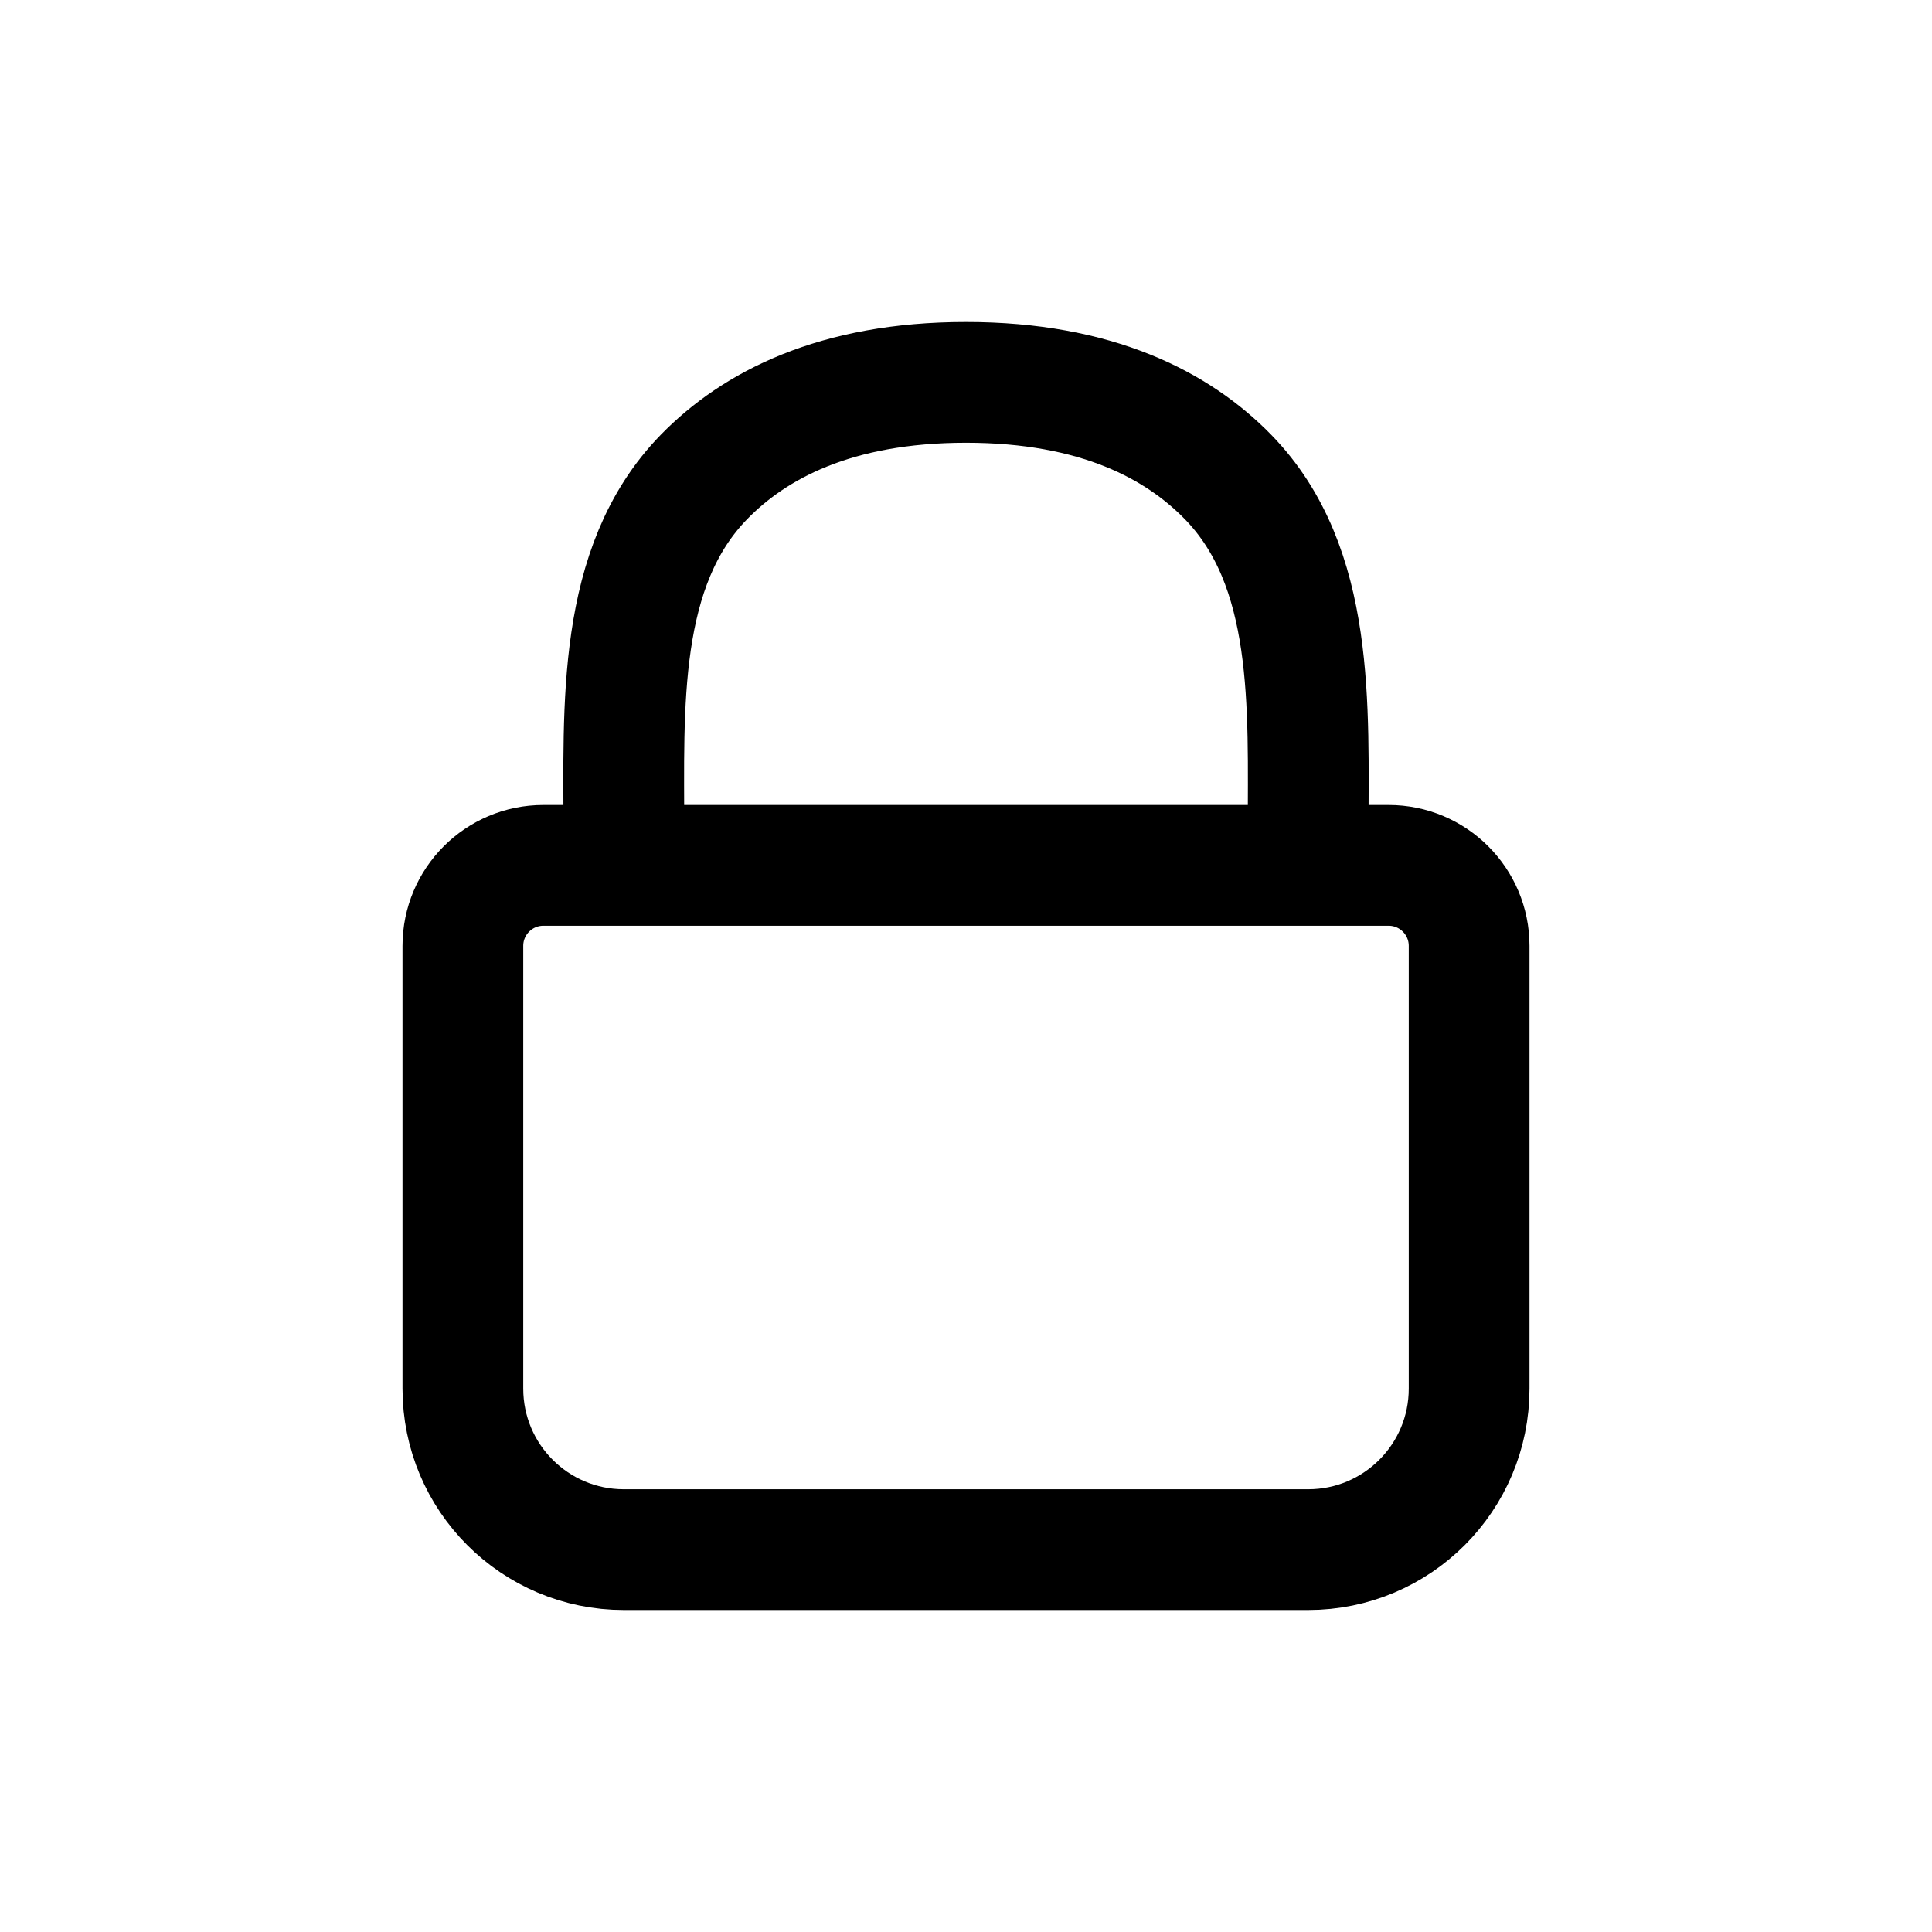
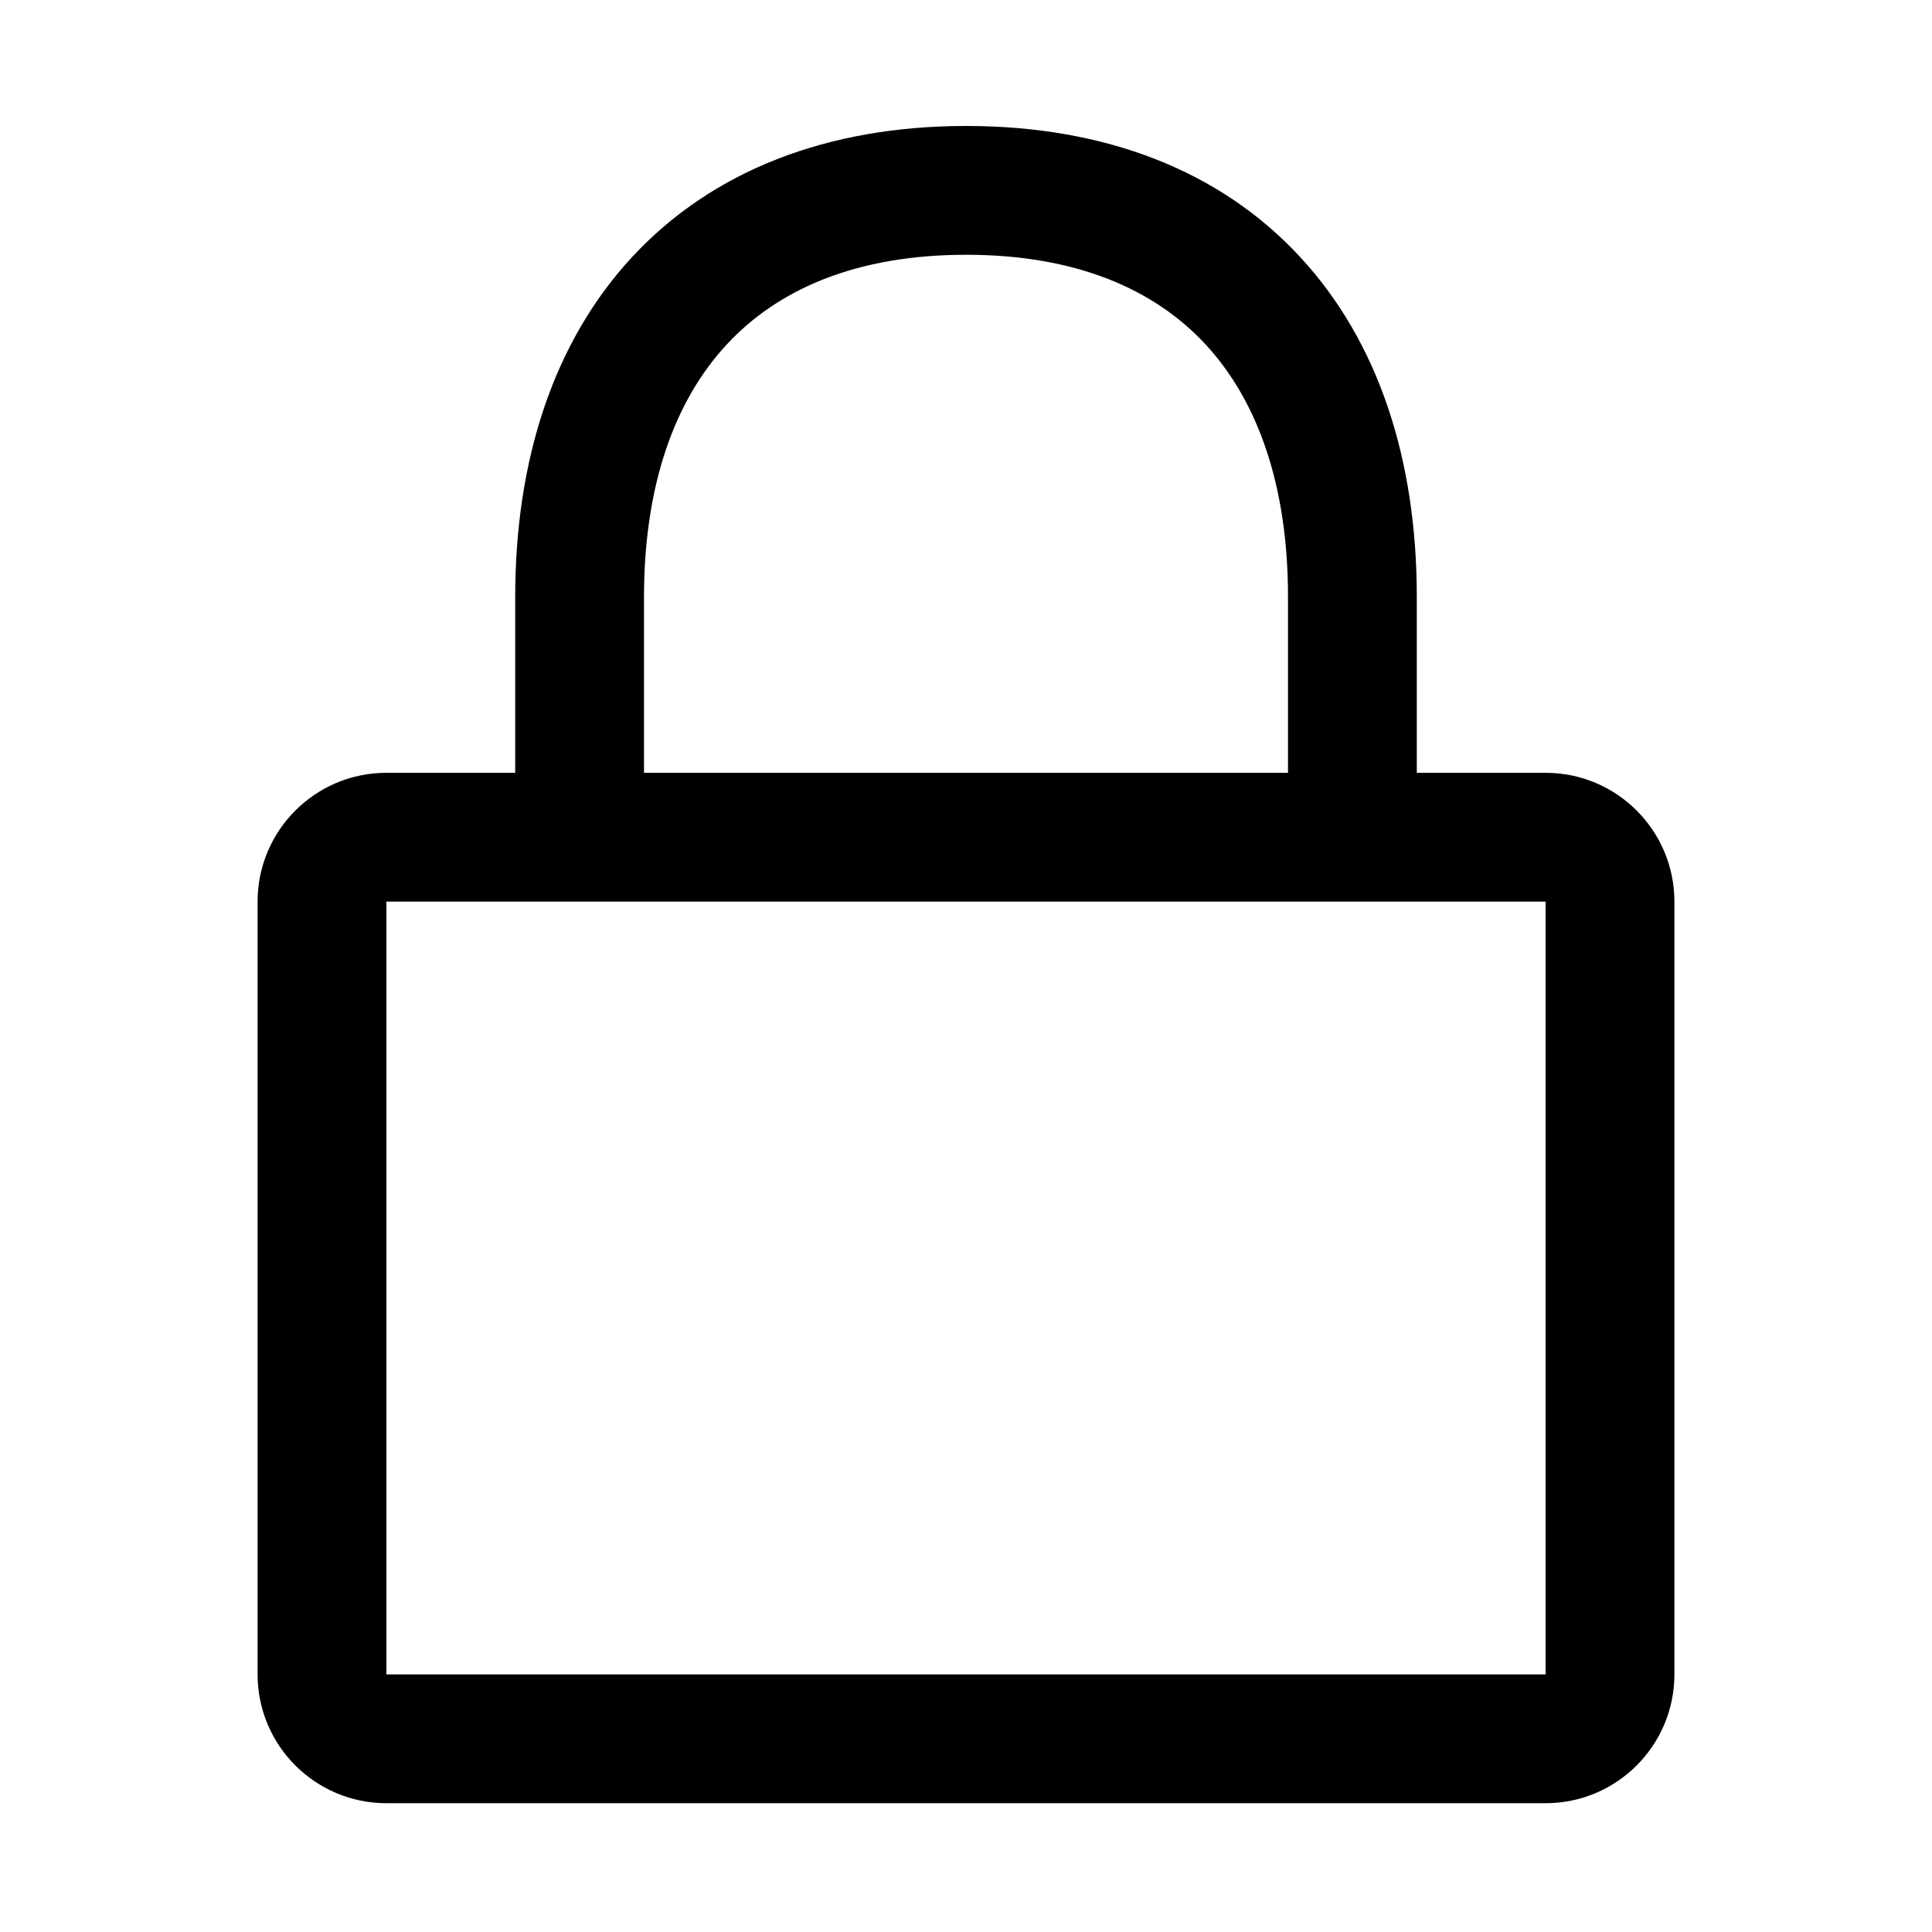
- <svg xmlns="http://www.w3.org/2000/svg" width="24" height="24" fill="none" viewBox="0 0 24 24">
-   <path stroke="currentColor" stroke-linecap="round" stroke-linejoin="round" stroke-width="1.5" d="M5.75 11.75C5.75 11.198 6.198 10.75 6.75 10.75H17.25C17.802 10.75 18.25 11.198 18.25 11.75V17.25C18.25 18.355 17.355 19.25 16.25 19.25H7.75C6.645 19.25 5.75 18.355 5.75 17.25V11.75Z" />
-   <path stroke="currentColor" stroke-linecap="round" stroke-linejoin="round" stroke-width="1.5" d="M7.75 10.5V10.343C7.75 8.781 7.656 7.041 8.746 5.924C9.368 5.287 10.374 4.75 12 4.75C13.626 4.75 14.632 5.287 15.254 5.924C16.344 7.041 16.25 8.781 16.25 10.343V10.5" />
+ <svg xmlns="http://www.w3.org/2000/svg" width="15" height="15" viewBox="0 0 15 15" fill="none">
+   <path d="M5 4.636C5 3.76 5.242 3.105 5.643 2.674C6.039 2.247 6.646 1.978 7.501 1.978C8.357 1.978 8.963 2.247 9.358 2.672C9.758 3.103 10 3.757 10 4.633V6H5V4.636ZM4 6V4.636C4 3.581 4.293 2.658 4.91 1.993C5.533 1.323 6.427 0.978 7.501 0.978C8.576 0.978 9.47 1.322 10.091 1.992C10.708 2.656 11 3.579 11 4.633V6H12C12.552 6 13 6.448 13 7V13C13 13.552 12.552 14 12 14H3C2.448 14 2 13.552 2 13V7C2 6.448 2.448 6 3 6H4ZM3 7H12V13H3V7Z" fill="currentColor" fill-rule="evenodd" clip-rule="evenodd" />
</svg>
